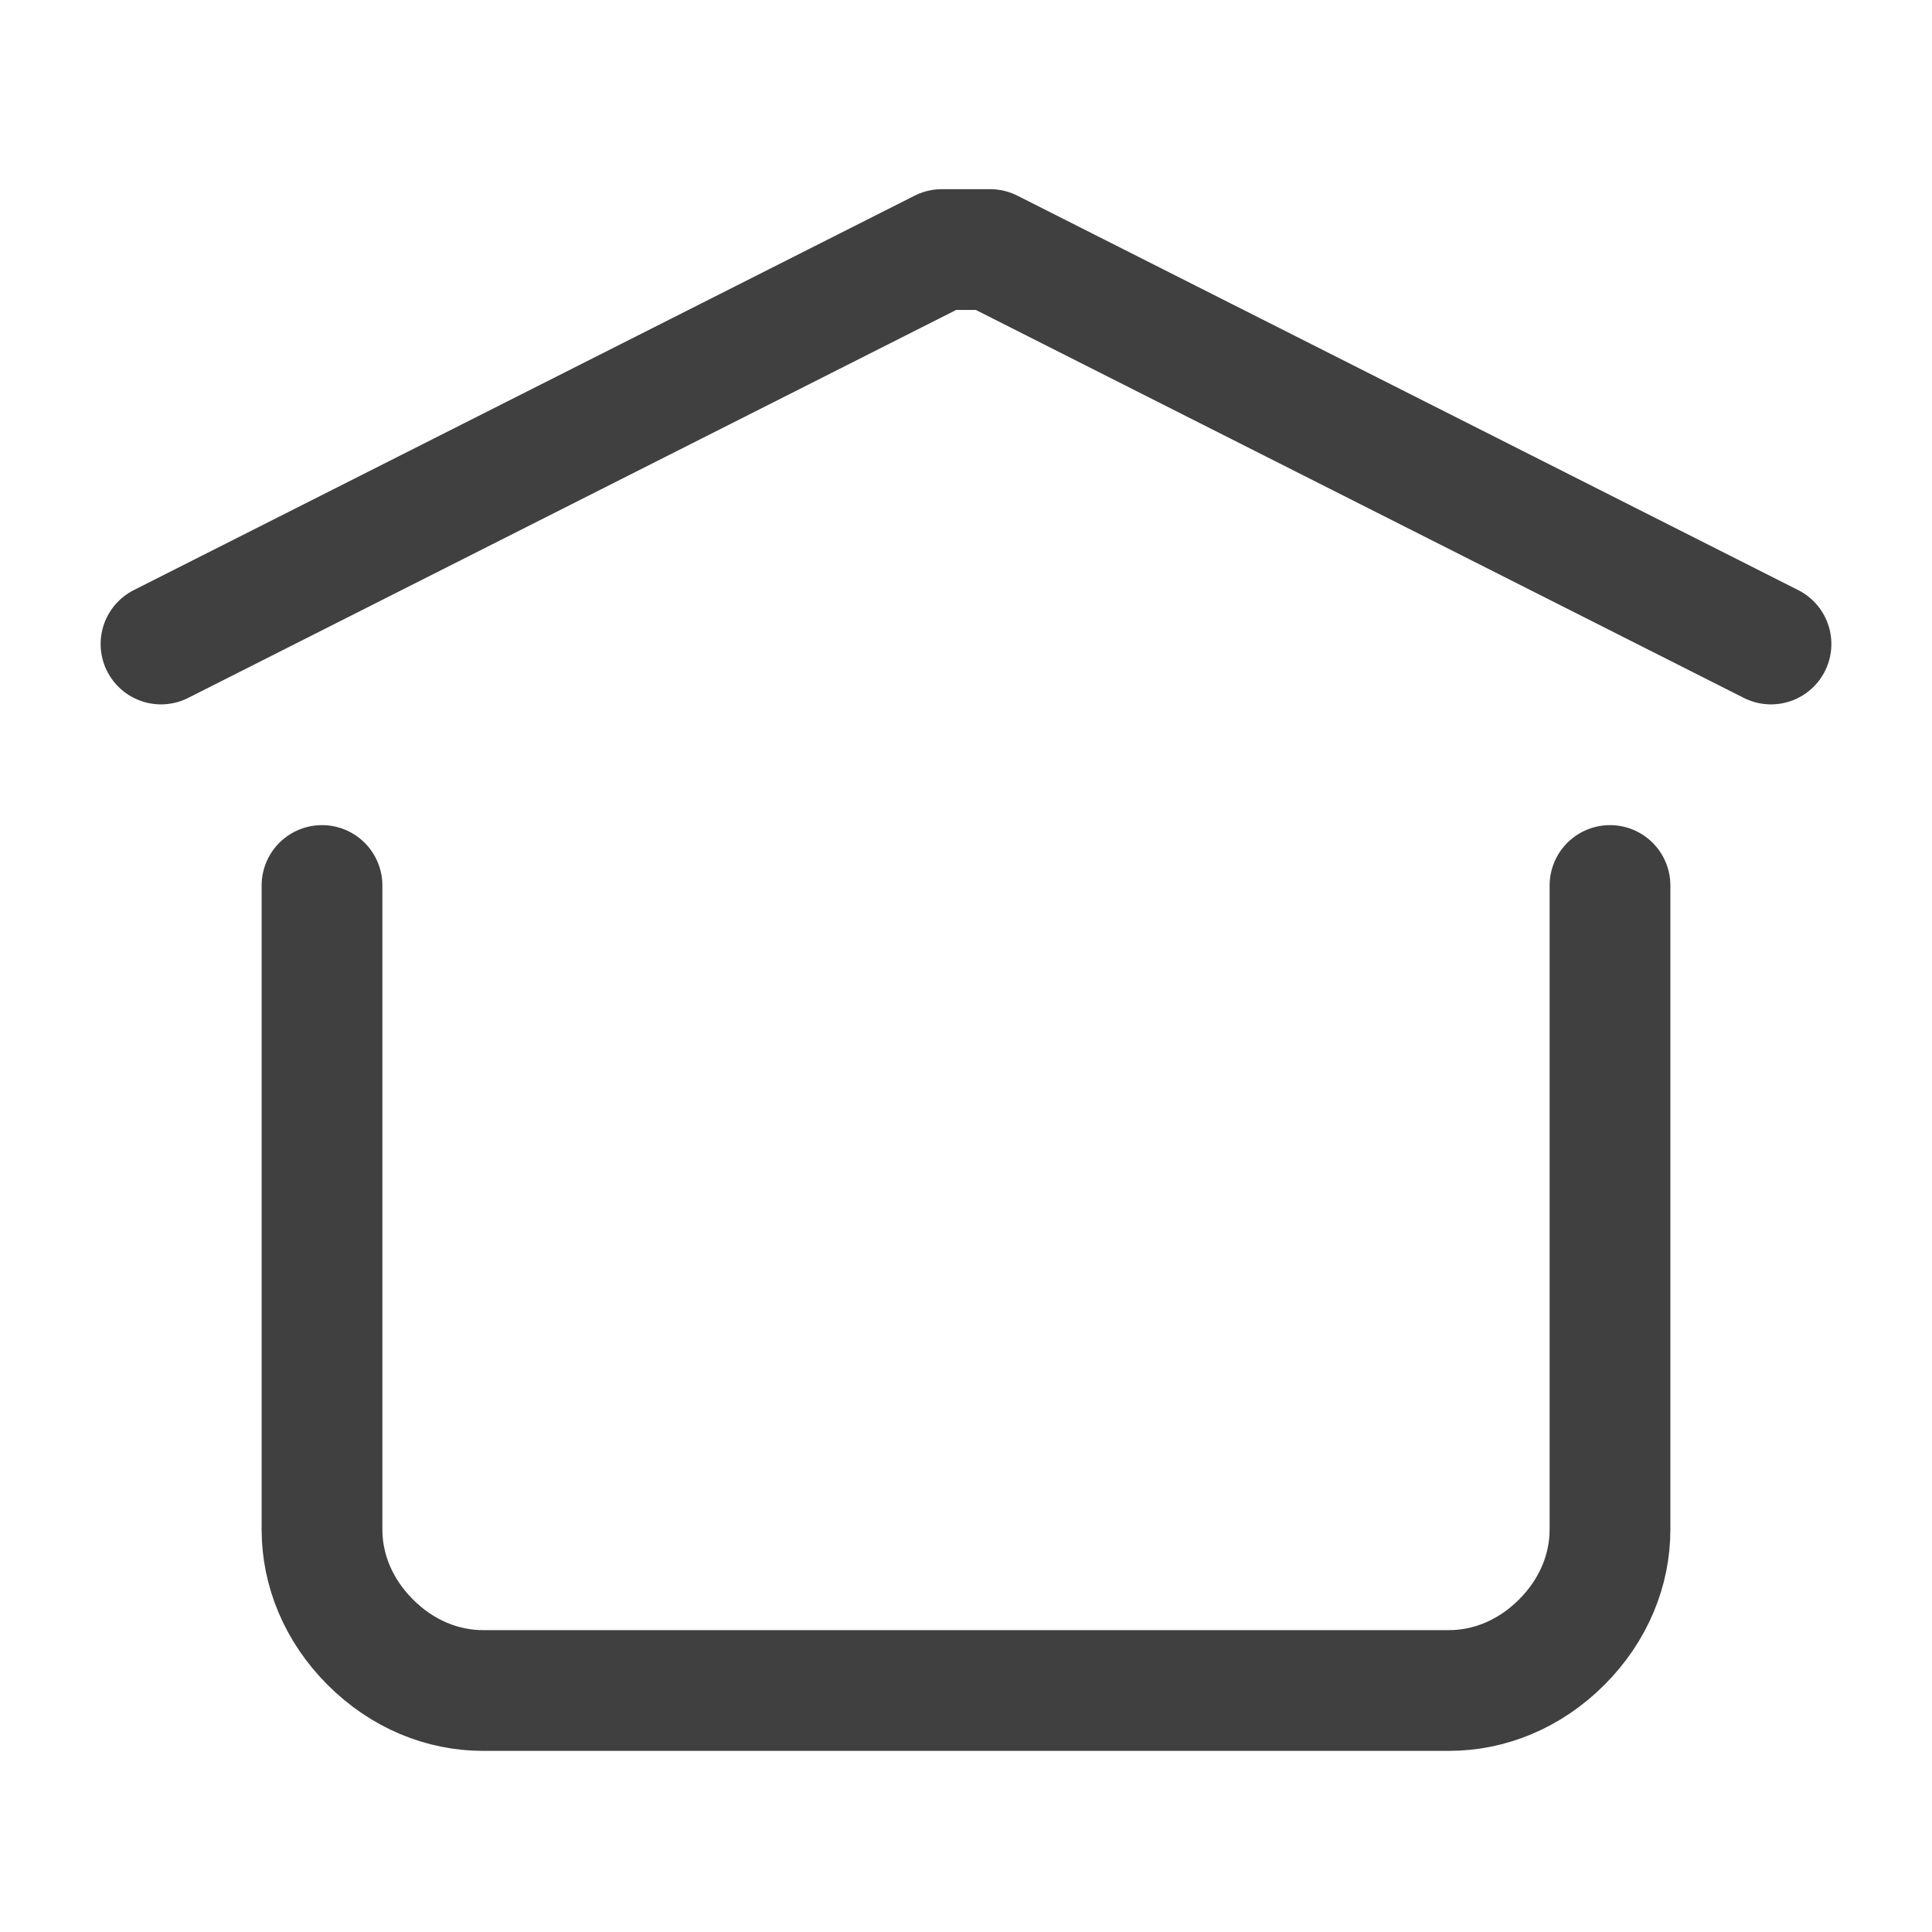
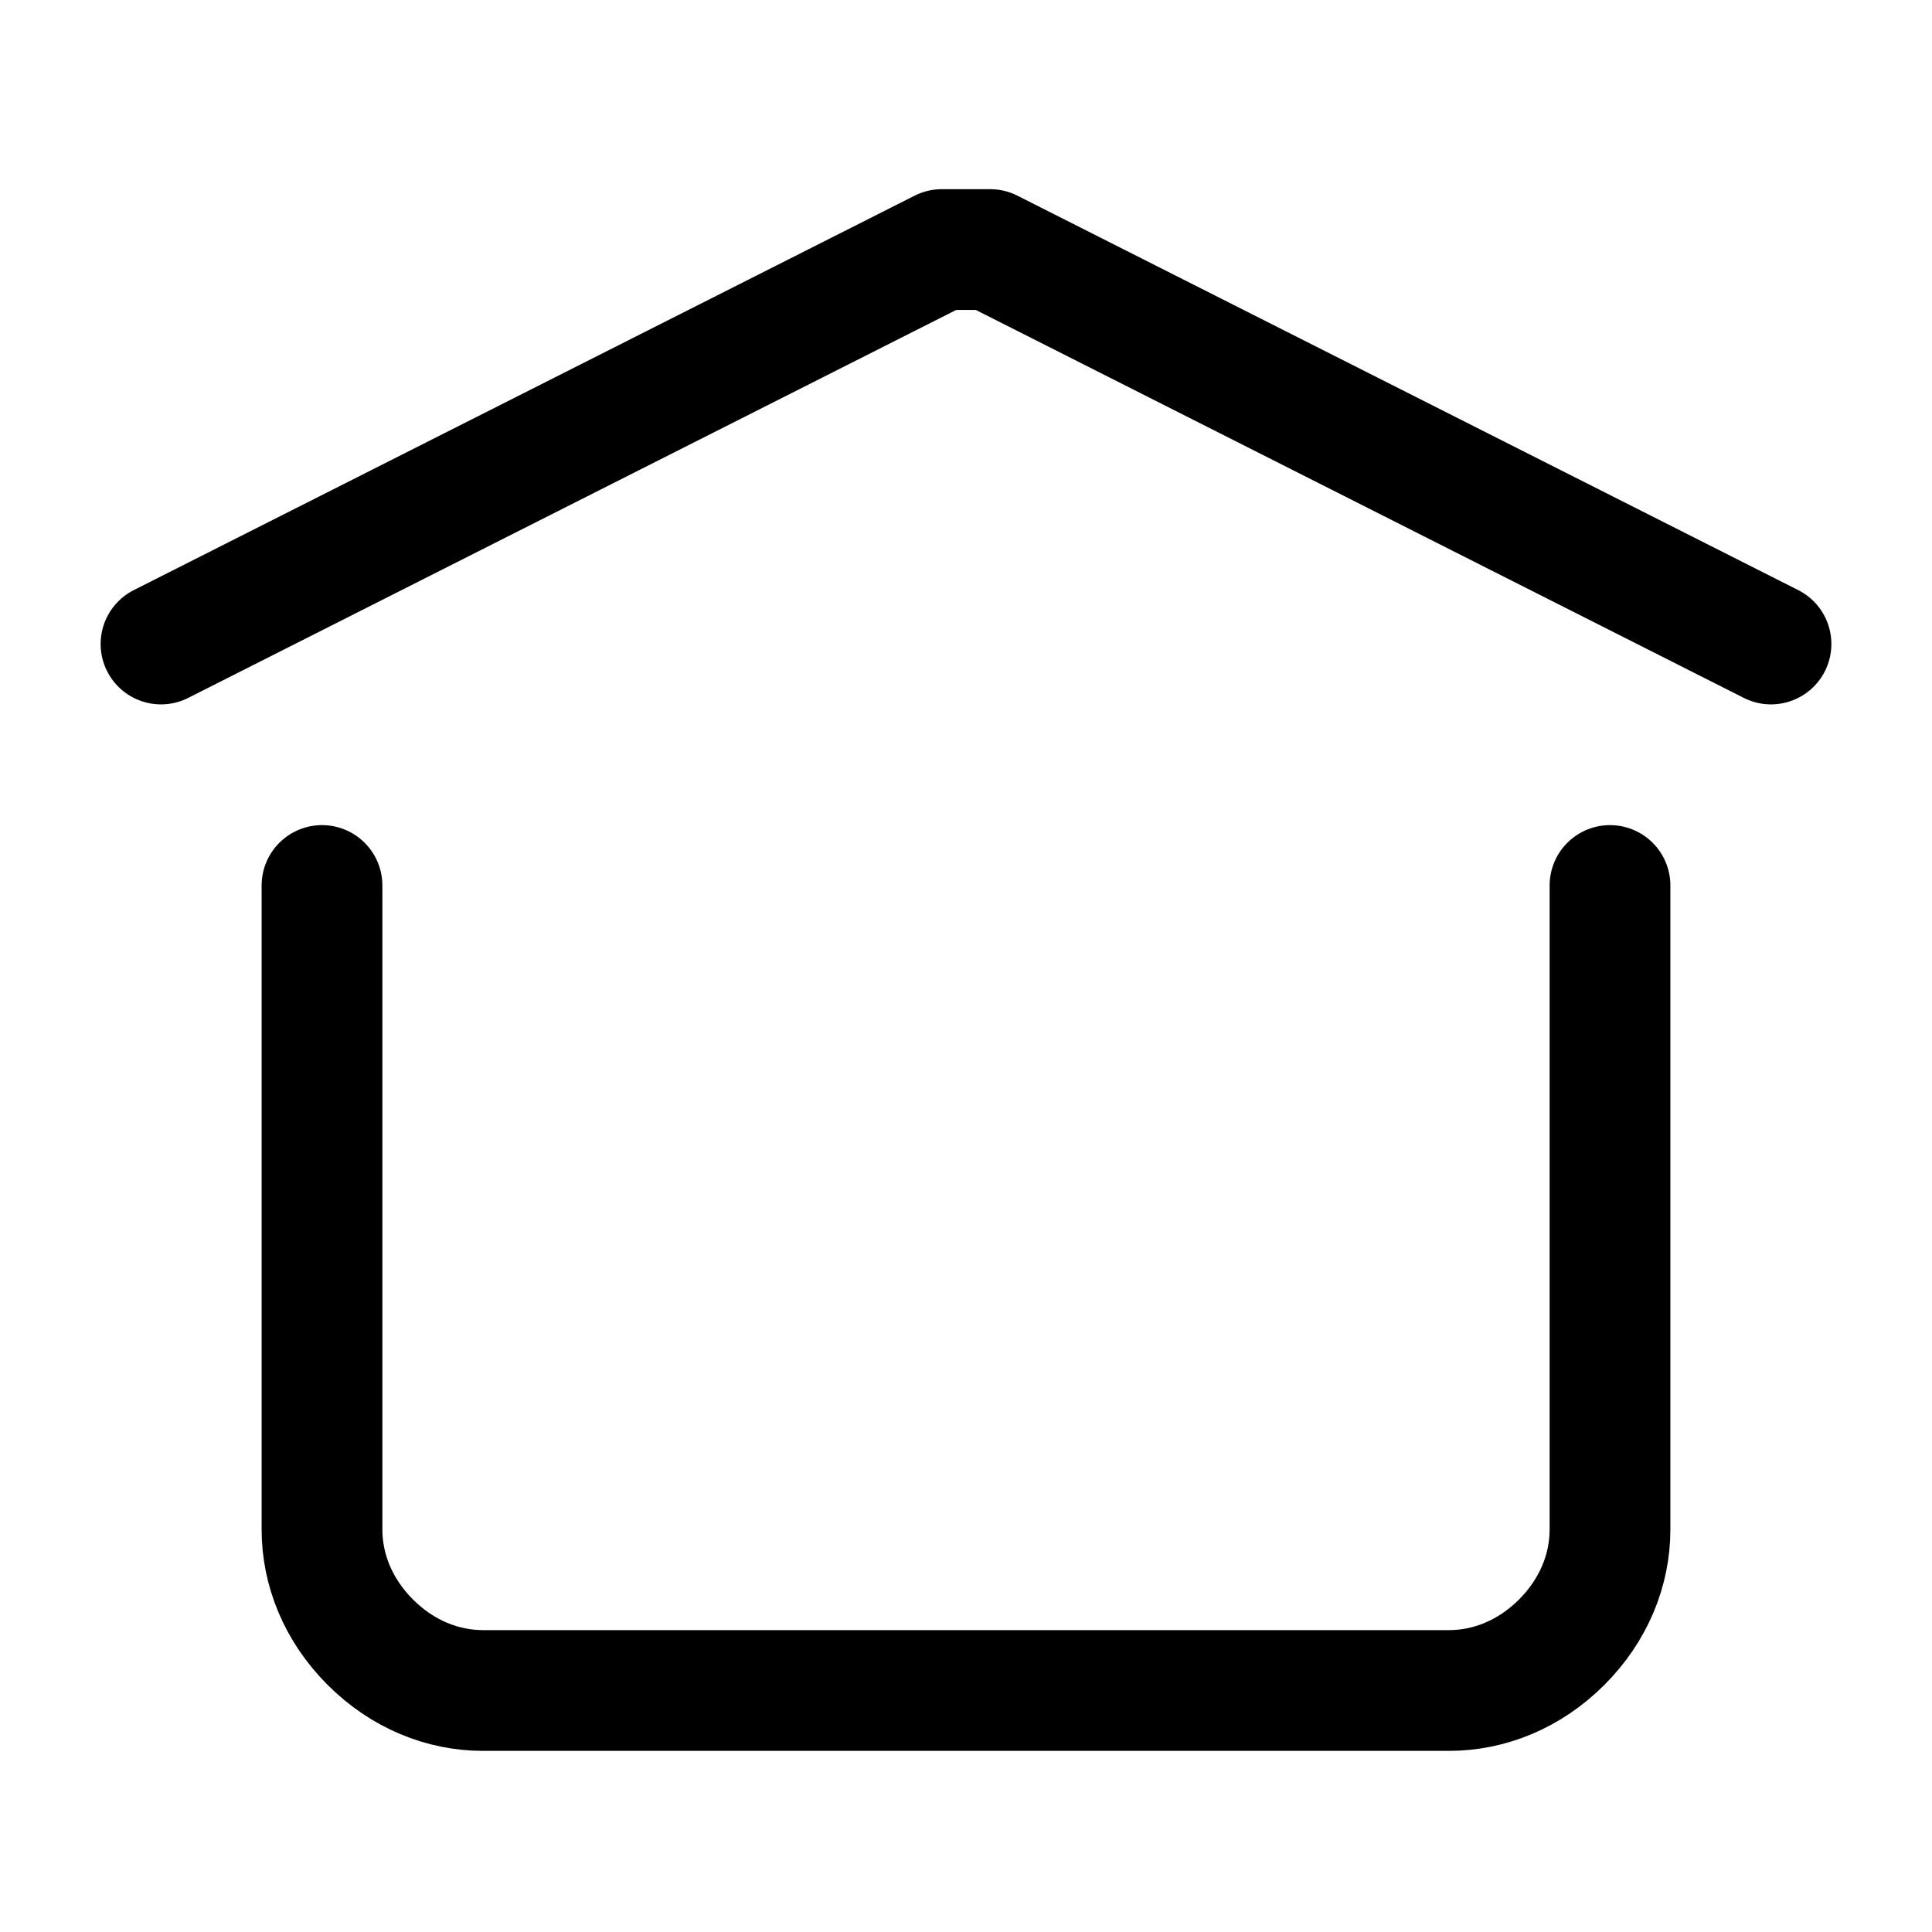
<svg xmlns="http://www.w3.org/2000/svg" width="24" height="24" viewBox="0 0 24 24" fill="none">
-   <path d="M 2 8 L 11.7 3.1 C 11.8 3.1 11.9 3.1 12 3.1 C 12.1 3.1 12.2 3.1 12.3 3.1 L 22 8 M 20 11 V 19 C 20 19.5 19.8 20 19.4 20.4 C 19 20.8 18.5 21 18 21 H 6 C 5.5 21 5 20.8 4.6 20.4 C 4.2 20 4 19.5 4 19 V 11" stroke="#404040" stroke-width="1.5" stroke-linecap="round" stroke-linejoin="round" />
+   <path d="M 2 8 L 11.7 3.1 C 11.8 3.1 11.9 3.1 12 3.1 C 12.1 3.1 12.2 3.1 12.3 3.1 L 22 8 M 20 11 V 19 C 20 19.5 19.8 20 19.4 20.4 C 19 20.8 18.5 21 18 21 H 6 C 5.5 21 5 20.8 4.6 20.4 C 4.2 20 4 19.5 4 19 V 11" stroke="currentColor" stroke-width="1.5" stroke-linecap="round" stroke-linejoin="round" />
</svg>
